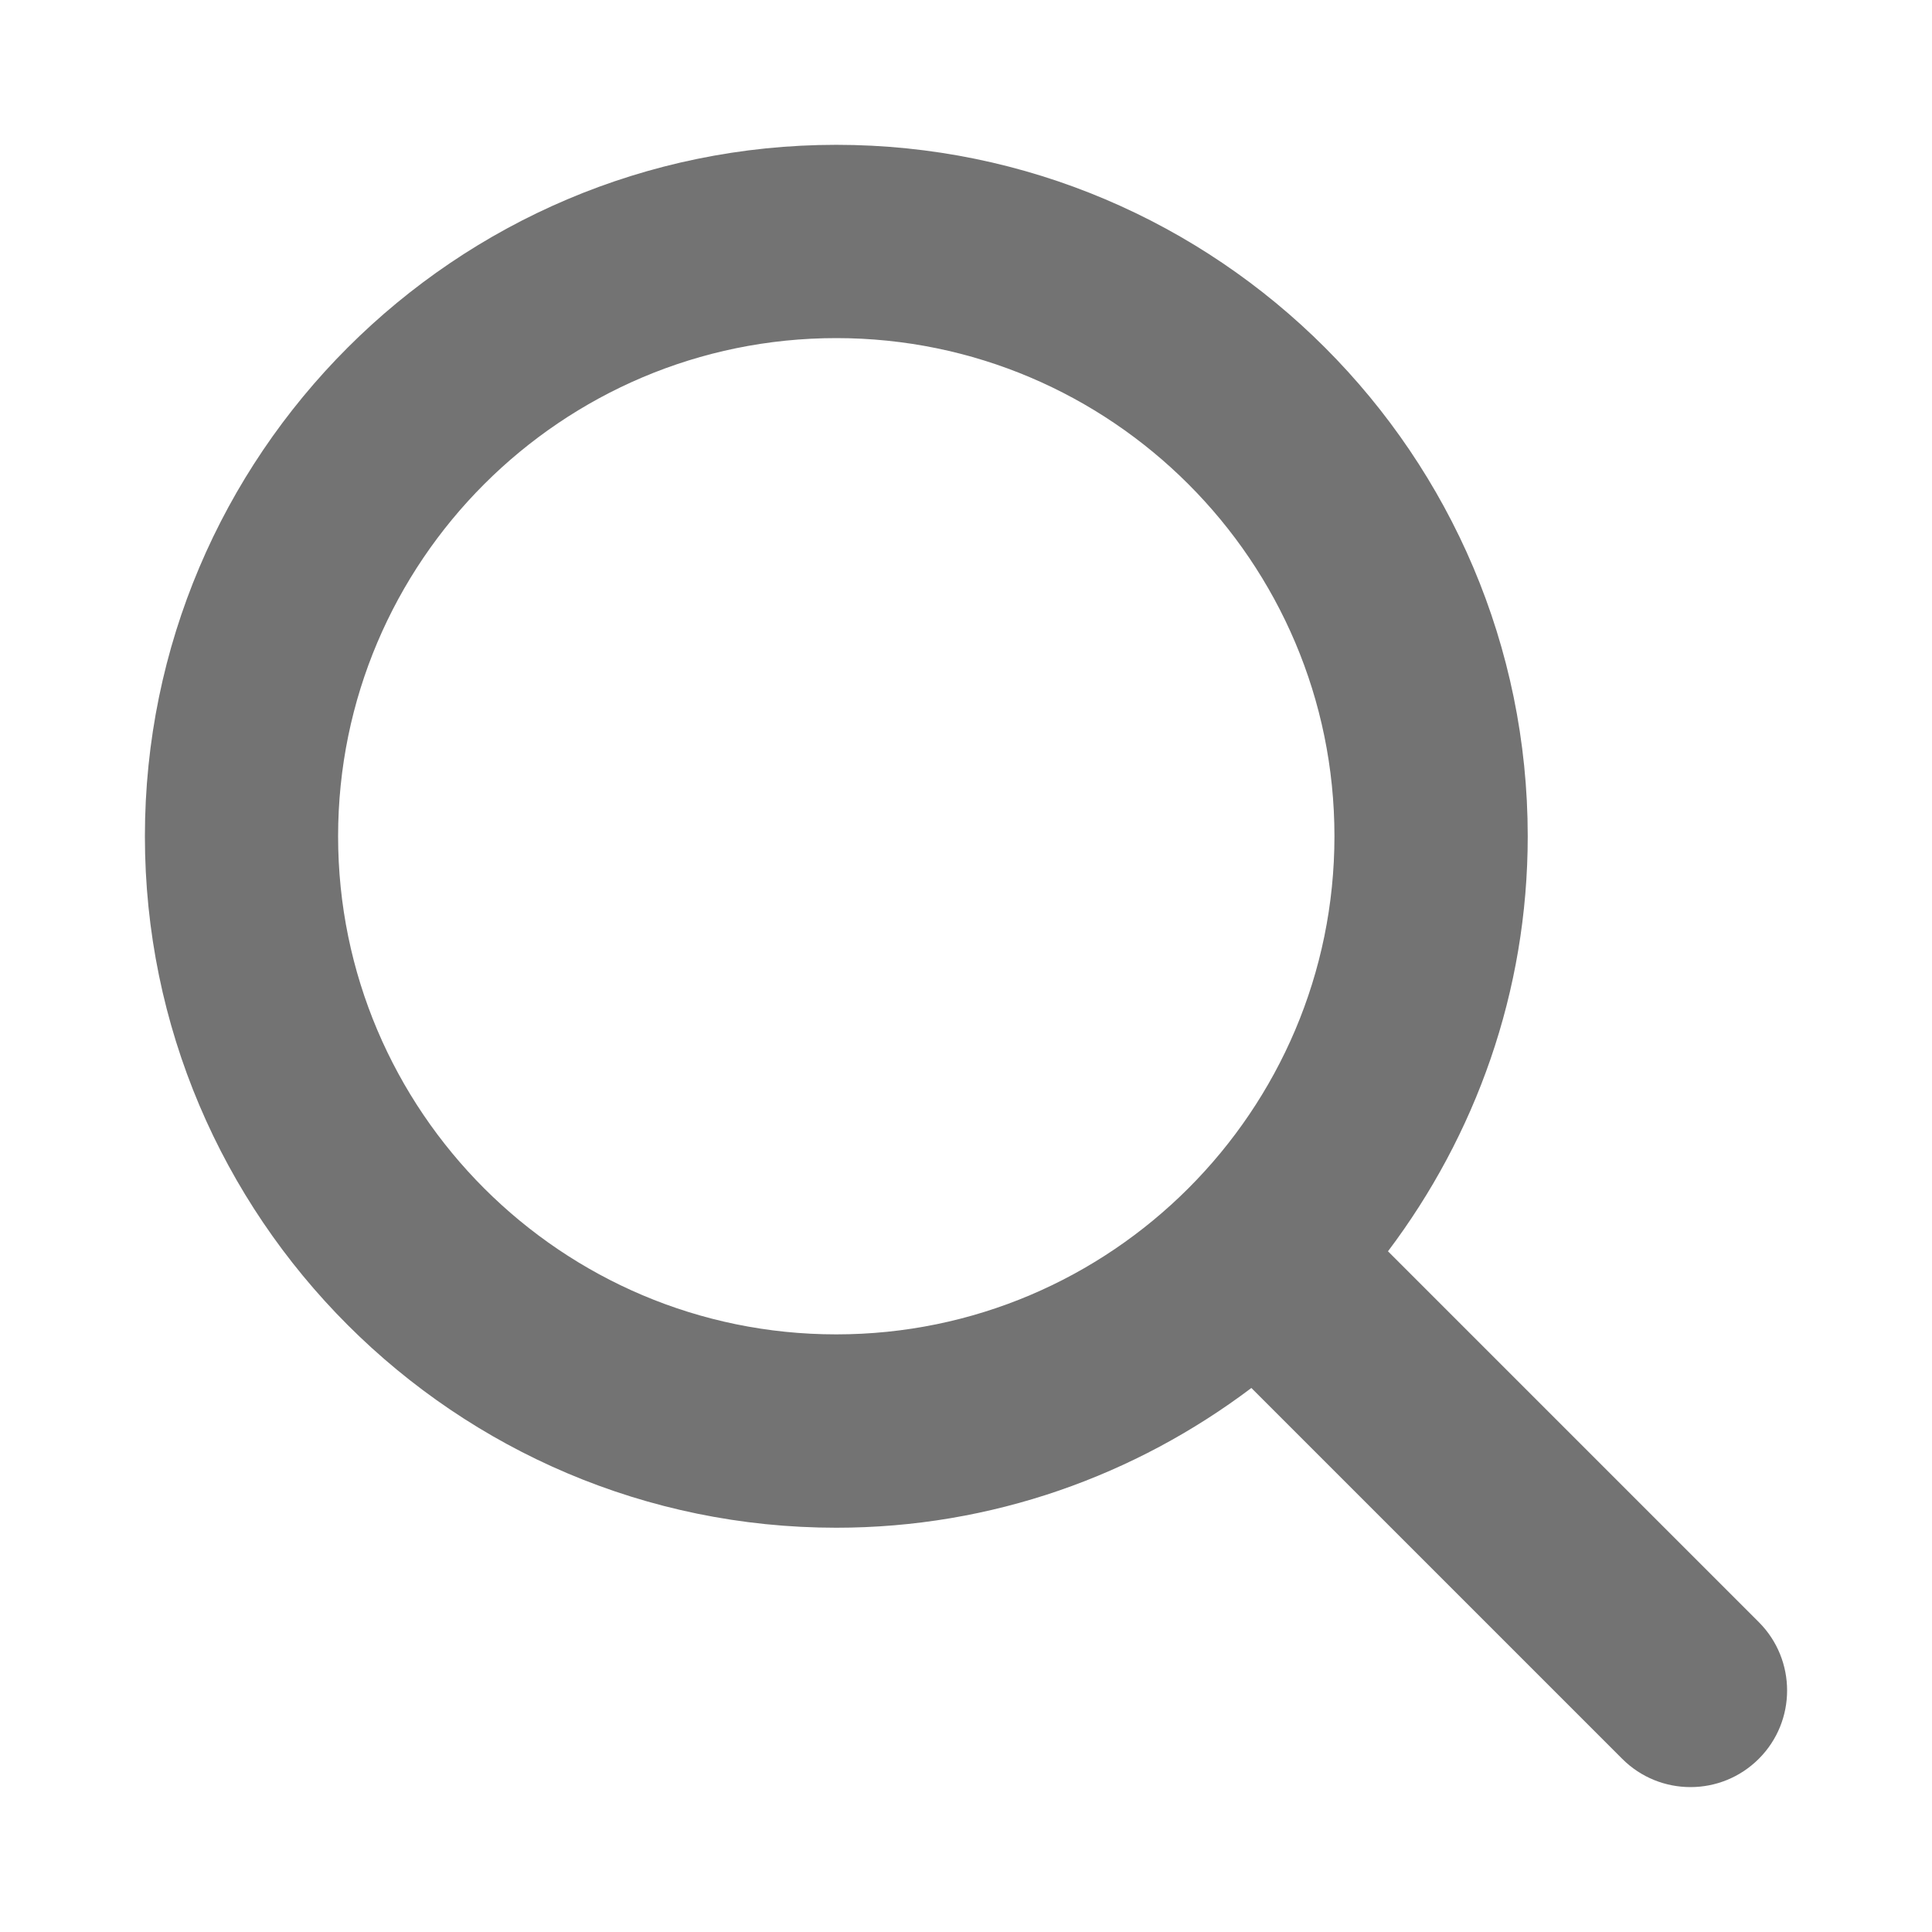
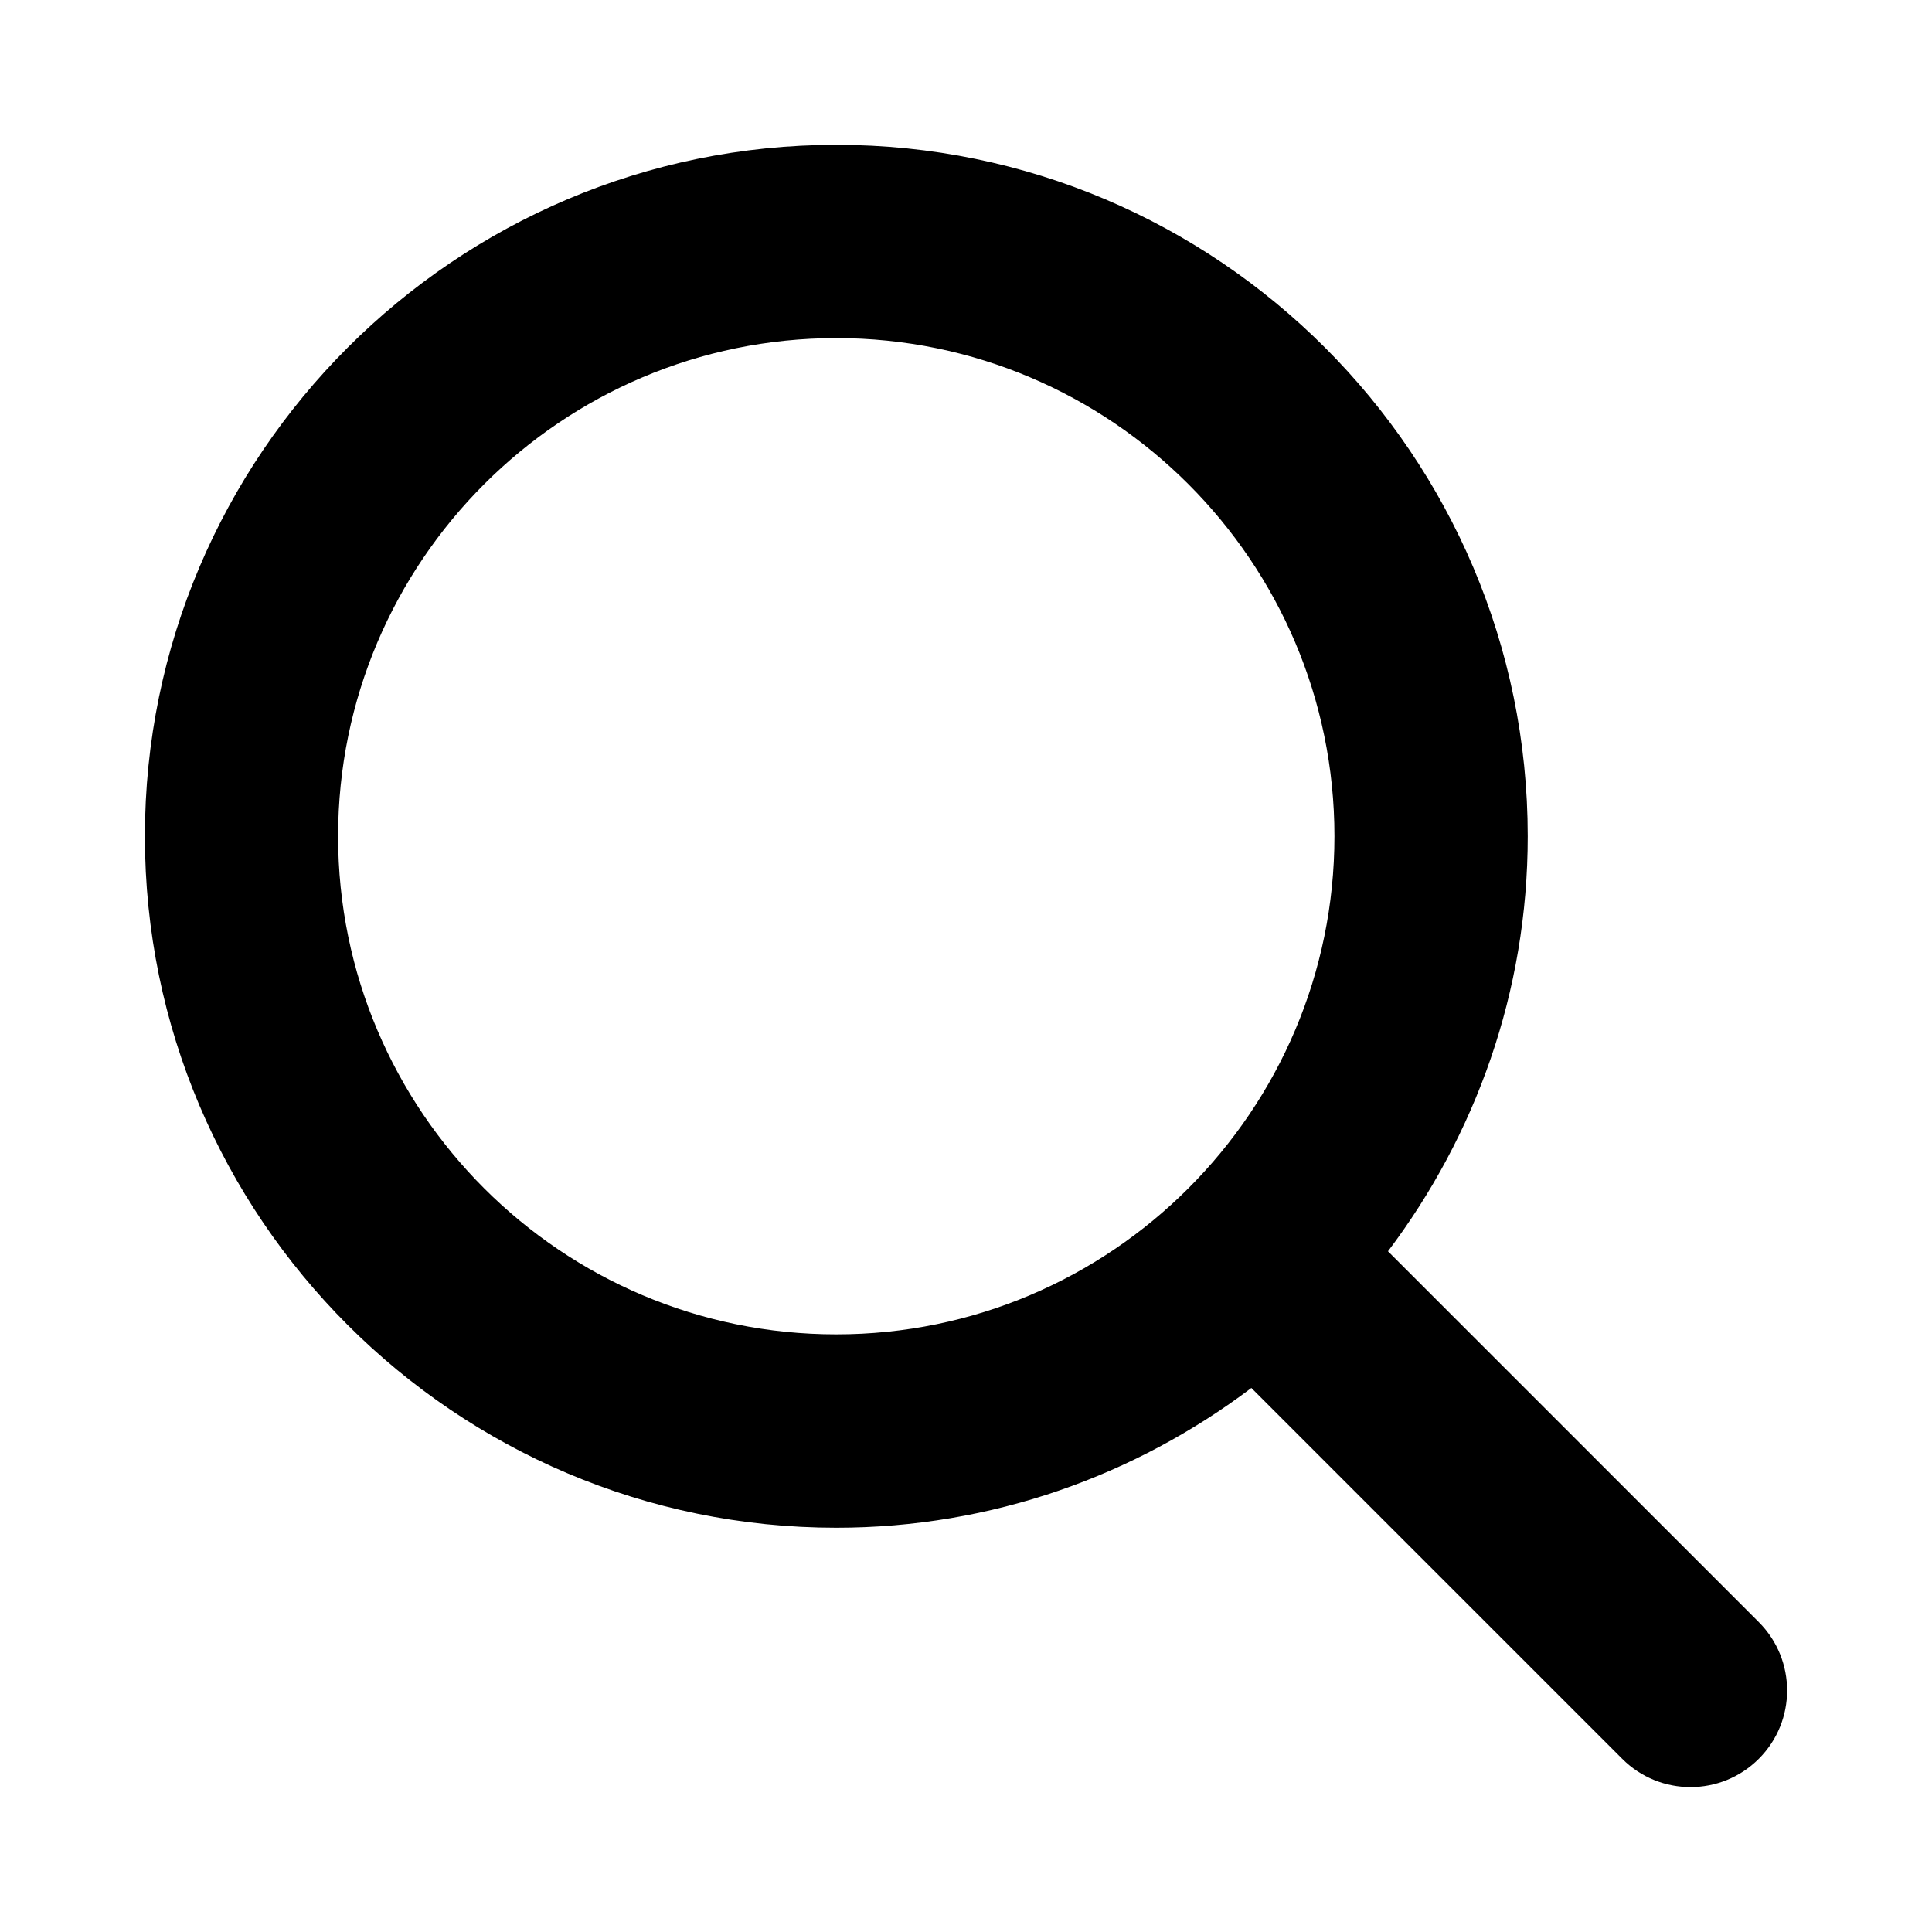
<svg xmlns="http://www.w3.org/2000/svg" width="24" height="24" viewBox="0 0 24 24" fill="none">
-   <path d="M21.849 20.151L17.242 15.544C18.327 14.106 18.978 12.324 18.978 10.388C18.978 5.652 15.124 1.799 10.389 1.799C5.653 1.8 1.8 5.653 1.8 10.389C1.8 15.124 5.653 18.978 10.389 18.978C12.324 18.978 14.107 18.327 15.545 17.242L20.152 21.849C20.386 22.083 20.693 22.2 21 22.2C21.307 22.2 21.614 22.083 21.849 21.848C22.317 21.38 22.317 20.62 21.849 20.151ZM4.2 10.389C4.2 6.976 6.976 4.2 10.389 4.2C13.801 4.2 16.577 6.976 16.577 10.388C16.577 13.8 13.801 16.576 10.389 16.576C6.976 16.577 4.2 13.801 4.2 10.389Z" fill="#737373" />
+   <path d="M21.849 20.151L17.242 15.544C18.327 14.106 18.978 12.324 18.978 10.388C18.978 5.652 15.124 1.799 10.389 1.799C5.653 1.8 1.8 5.653 1.8 10.389C1.8 15.124 5.653 18.978 10.389 18.978C12.324 18.978 14.107 18.327 15.545 17.242L20.152 21.849C20.386 22.083 20.693 22.2 21 22.2C21.307 22.2 21.614 22.083 21.849 21.848C22.317 21.38 22.317 20.62 21.849 20.151ZM4.2 10.389C4.2 6.976 6.976 4.2 10.389 4.2C13.801 4.2 16.577 6.976 16.577 10.388C16.577 13.8 13.801 16.576 10.389 16.576C6.976 16.577 4.2 13.801 4.2 10.389Z" fill="currentColor" />
</svg>
